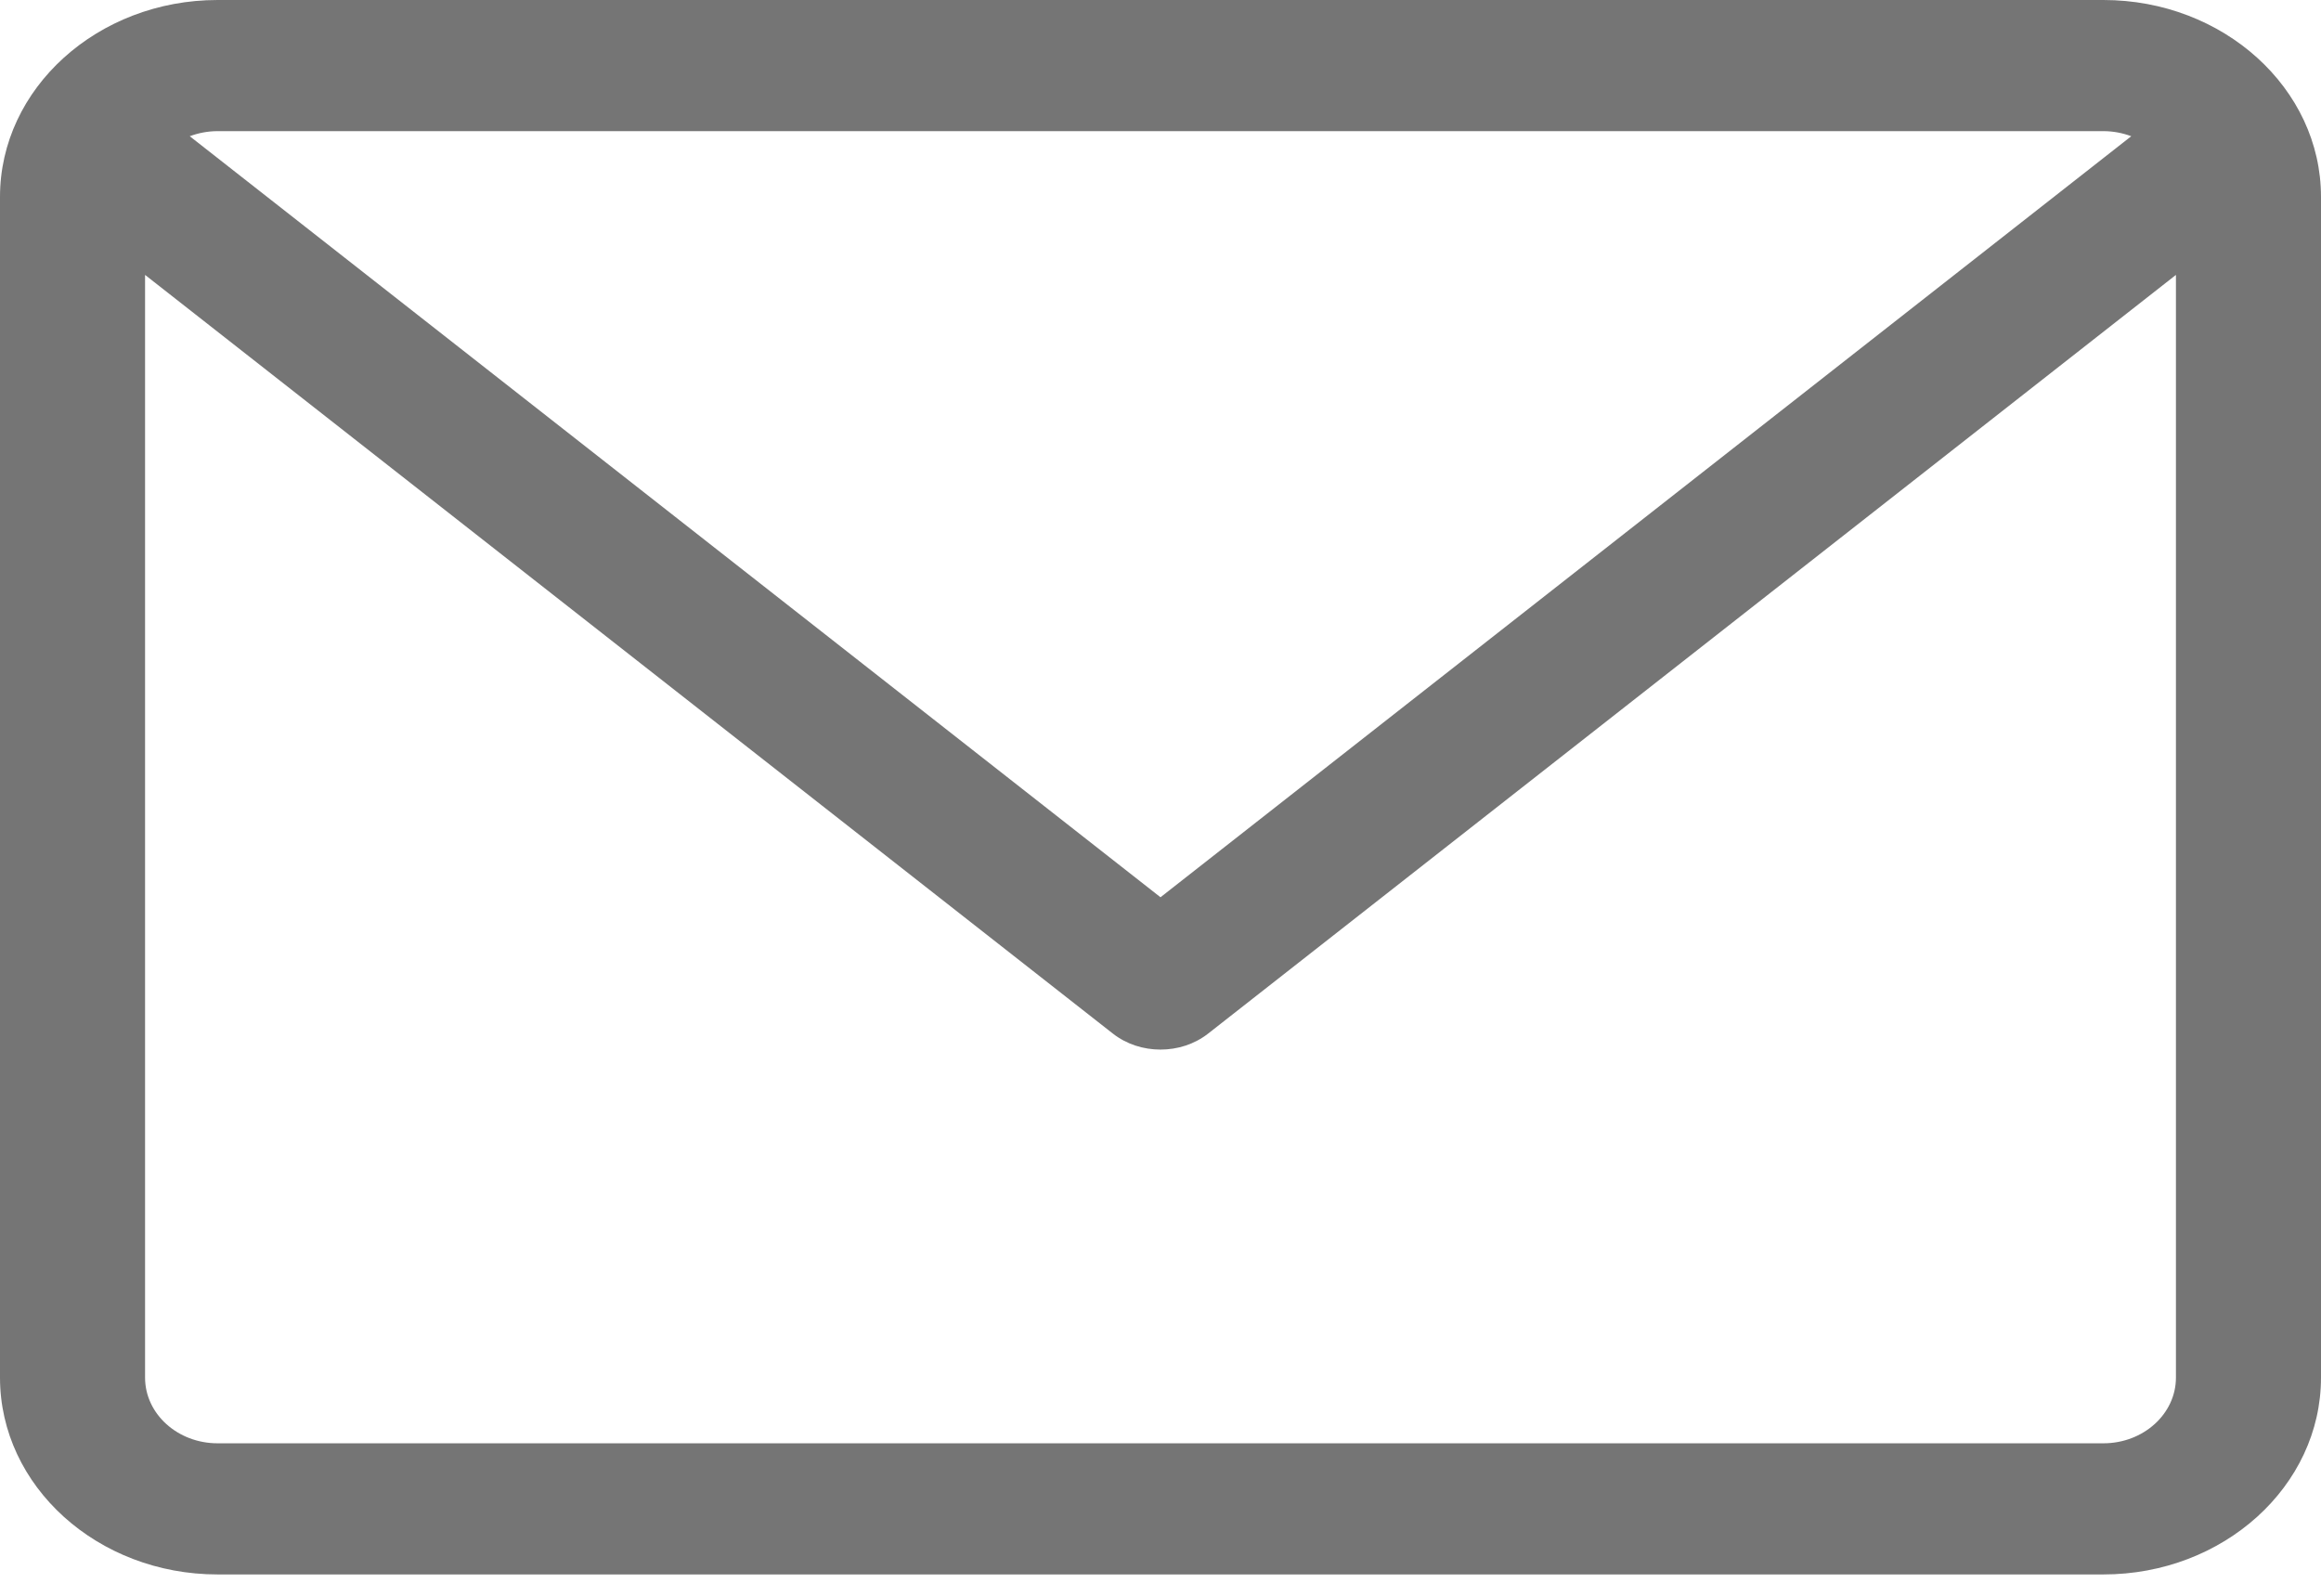
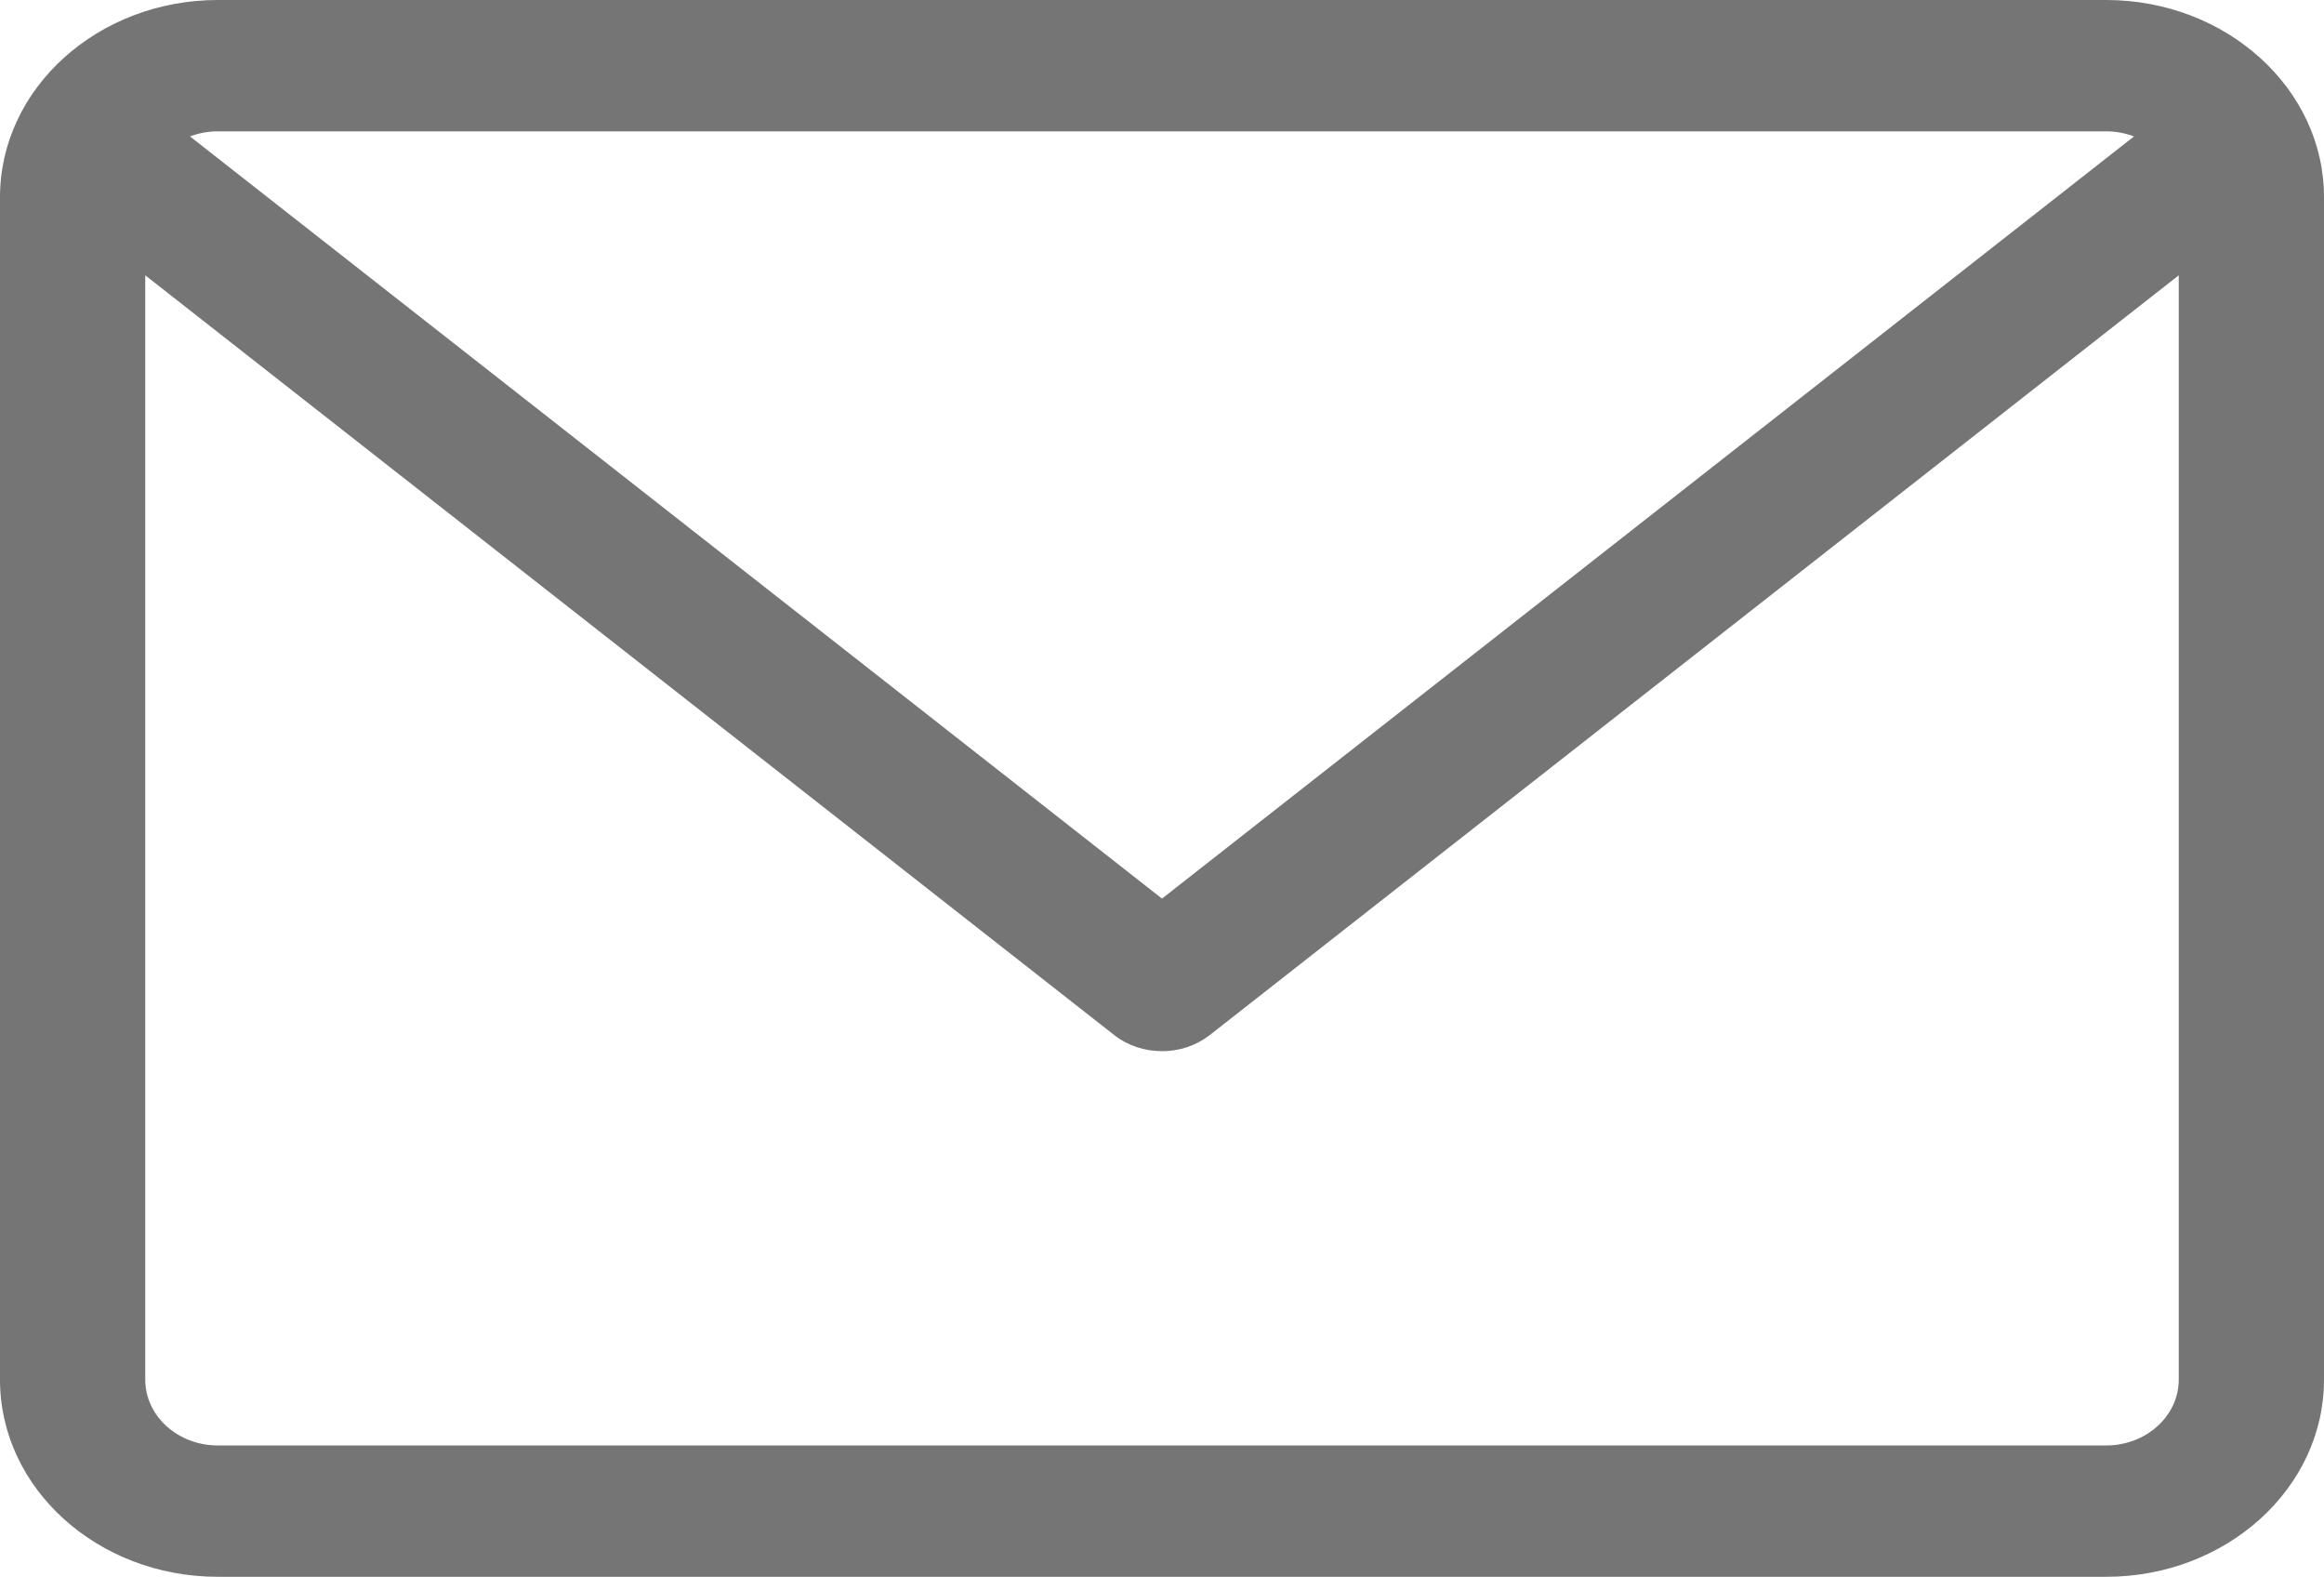
- <svg xmlns="http://www.w3.org/2000/svg" width="16" height="11" viewBox="0 0 16 11" fill="none">
-   <path d="M14.5 0H1.5C0.673 0 0 0.609 0 1.357V9.496C0 10.245 0.673 10.853 1.5 10.853H14.5C15.327 10.853 16 10.245 16 9.496V1.357C16 0.609 15.327 0 14.5 0ZM14.5 0.904C14.568 0.904 14.633 0.917 14.692 0.939L8 6.185L1.308 0.939C1.367 0.917 1.432 0.904 1.5 0.904H14.5ZM14.5 9.949H1.5C1.224 9.949 1 9.746 1 9.496V1.895L7.672 7.125C7.767 7.199 7.883 7.235 8 7.235C8.117 7.235 8.233 7.199 8.328 7.125L15 1.895V9.496C15 9.746 14.776 9.949 14.5 9.949Z" fill="#757575" />
+ <svg xmlns="http://www.w3.org/2000/svg">
+   <path d="M14.5 0h-13C.673 0 0 .609 0 1.357v8.14c0 .748.673 1.356 1.5 1.356h13c.827 0 1.5-.608 1.5-1.357v-8.14C16 .61 15.327 0 14.5 0zm0 .904c.068 0 .133.013.192.035L8 6.185 1.308.939A.544.544 0 011.5.904h13zm0 9.045h-13c-.276 0-.5-.203-.5-.453V1.895l6.672 5.23c.095.074.211.11.328.11a.531.531 0 00.328-.11L15 1.895v7.601c0 .25-.224.453-.5.453z" fill="#757575" />
</svg>
